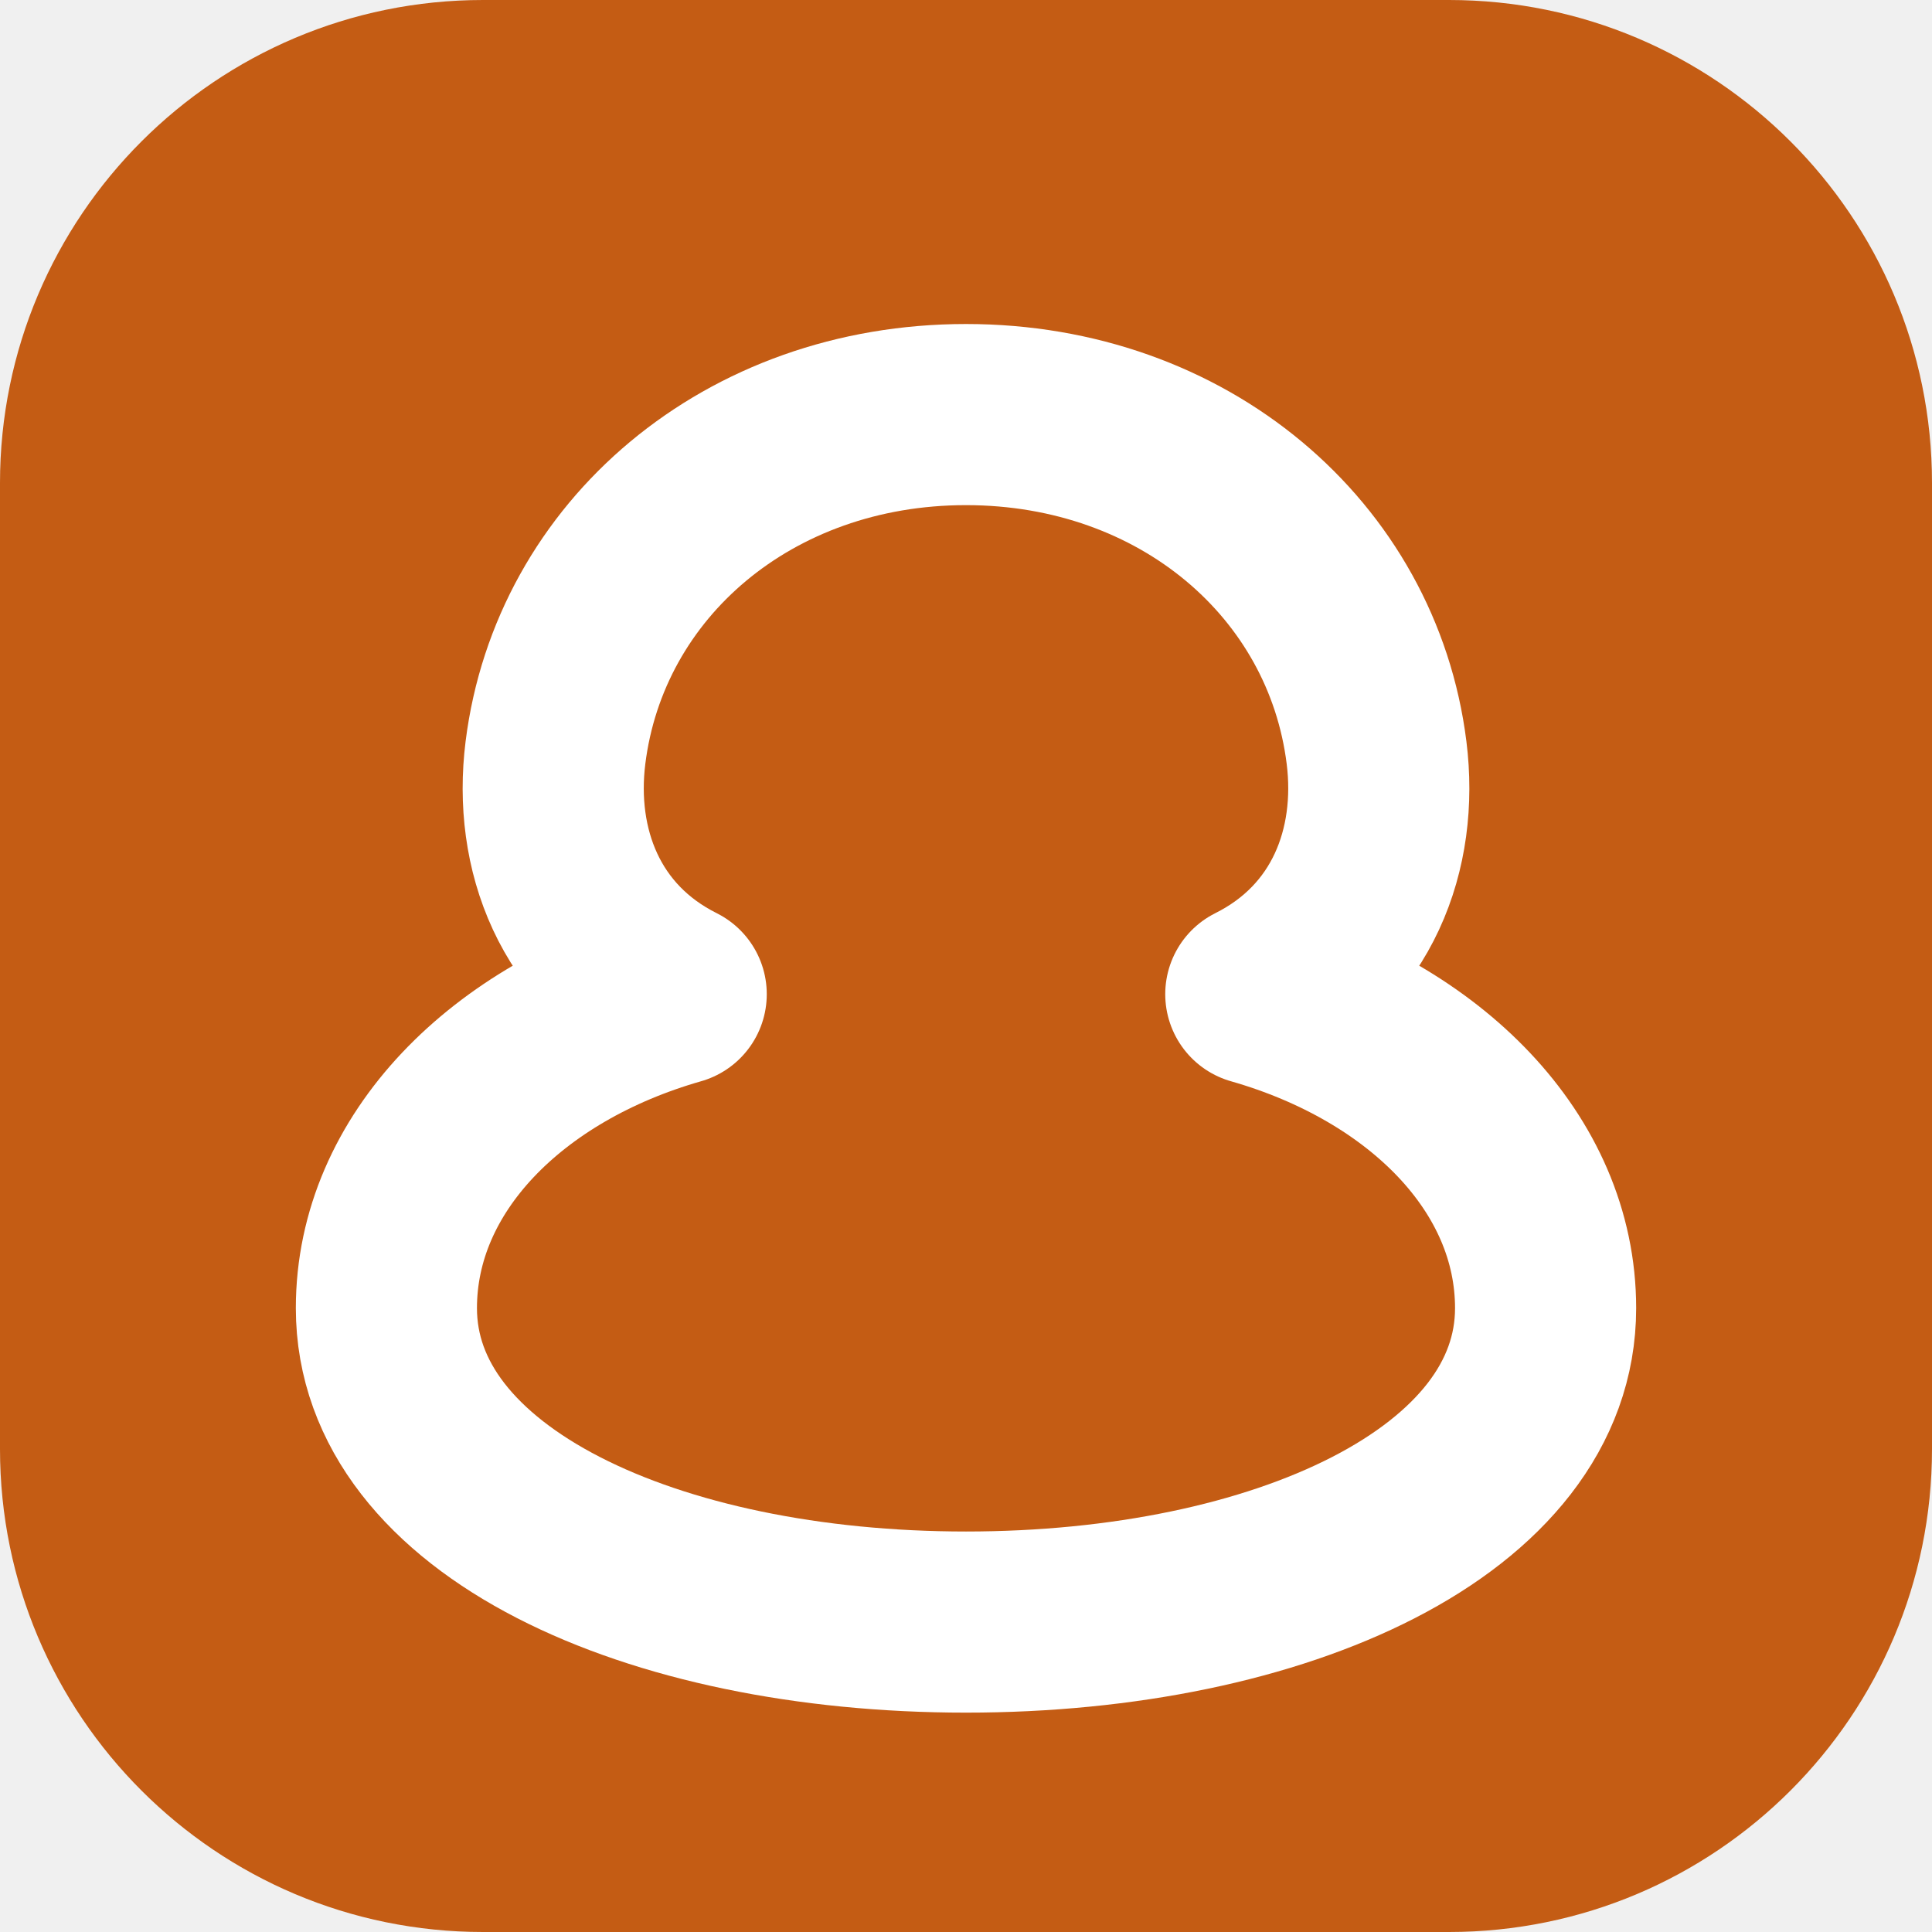
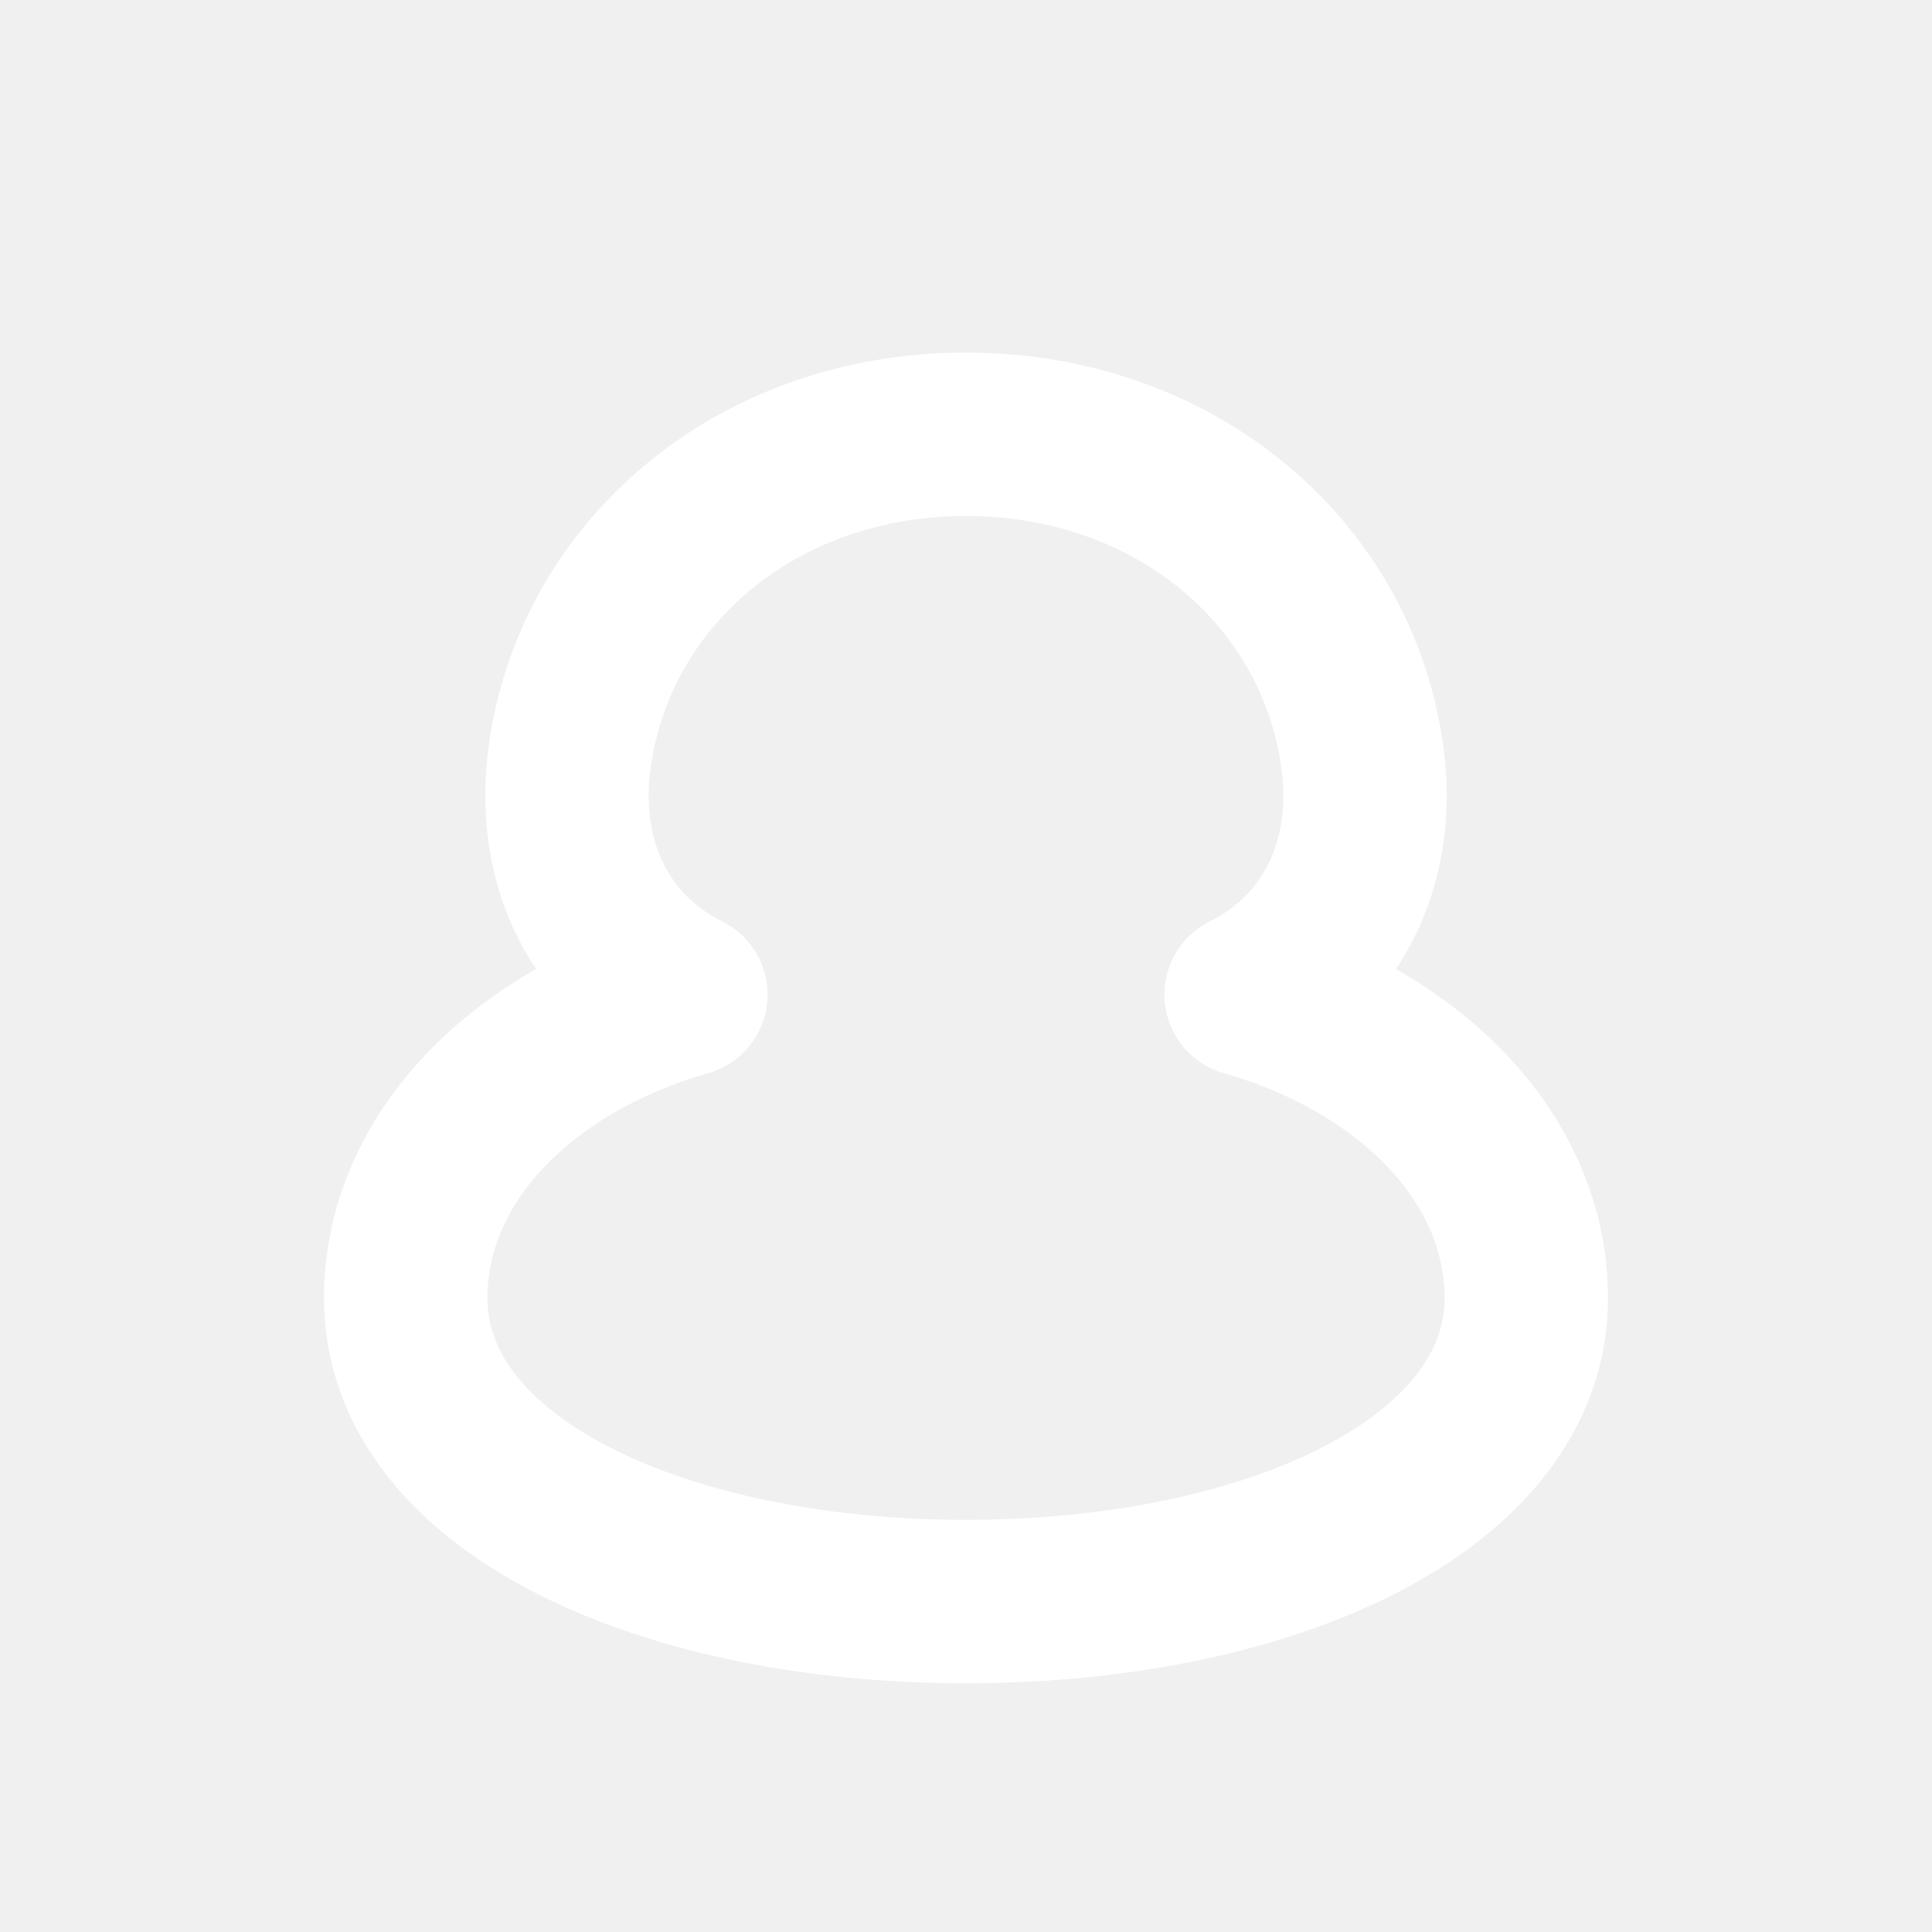
- <svg xmlns="http://www.w3.org/2000/svg" viewBox="0 0 48 48" fill="none" role="img" aria-label="Fandez">
-   <rect width="48" height="48" rx="12" fill="#C45C14" />
-   <g transform="translate(24, 25) scale(0.30) translate(-60, -71)">
-     <path fill="none" stroke="#FFFFFF" stroke-width="15" stroke-linejoin="round" stroke-linecap="round" d="M60 22 C78 22 92 34 94 50 C95 58 92 66 84 70 C98 74 108 84 108 96 C108 112 86 122 60 122 C34 122 12 112 12 96 C12 84 22 74 36 70 C28 66 25 58 26 50 C28 34 42 22 60 22 Z" />
+ <svg xmlns="http://www.w3.org/2000/svg" viewBox="0 0 96 96" fill="none" role="img" aria-label="Fandez badge">
+   <g transform="translate(48, 50) scale(0.58) translate(-60, -71)">
+     <path fill="none" stroke="#FFFFFF" stroke-width="14" stroke-linejoin="round" stroke-linecap="round" d="M60 22 C78 22 92 34 94 50 C95 58 92 66 84 70 C98 74 108 84 108 96 C108 112 86 122 60 122 C34 122 12 112 12 96 C12 84 22 74 36 70 C28 66 25 58 26 50 C28 34 42 22 60 22 Z" />
  </g>
</svg>
